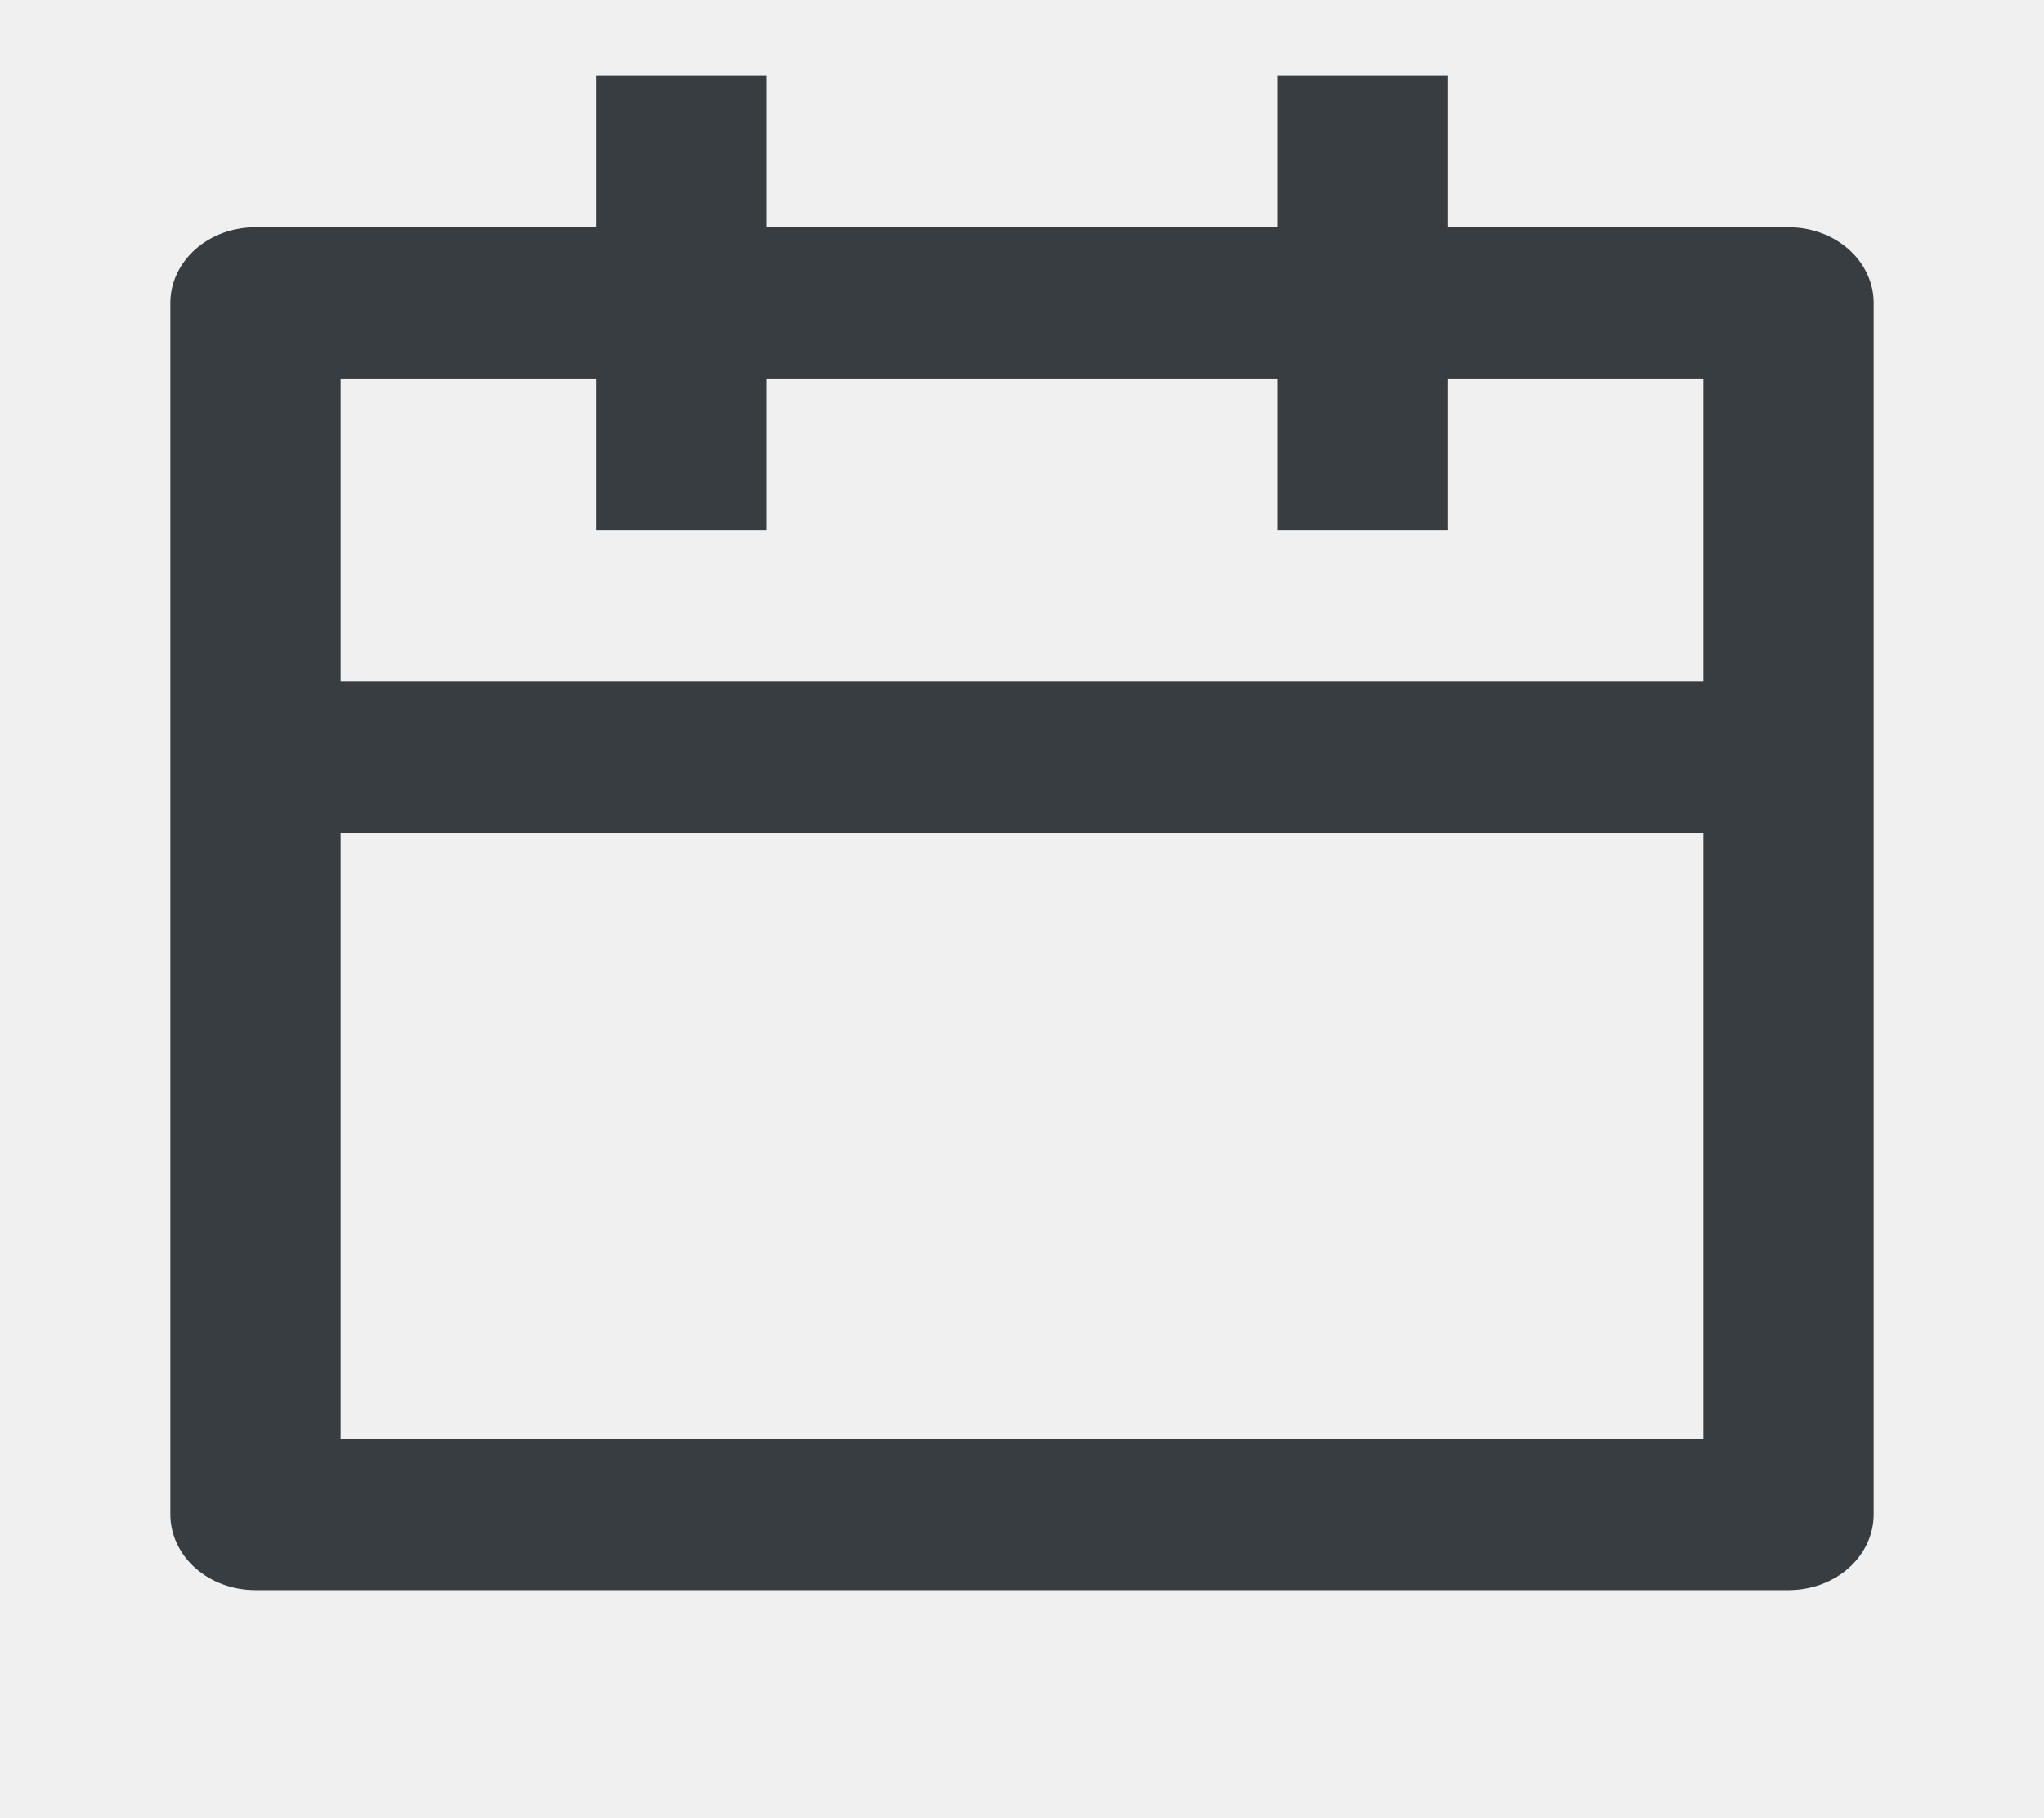
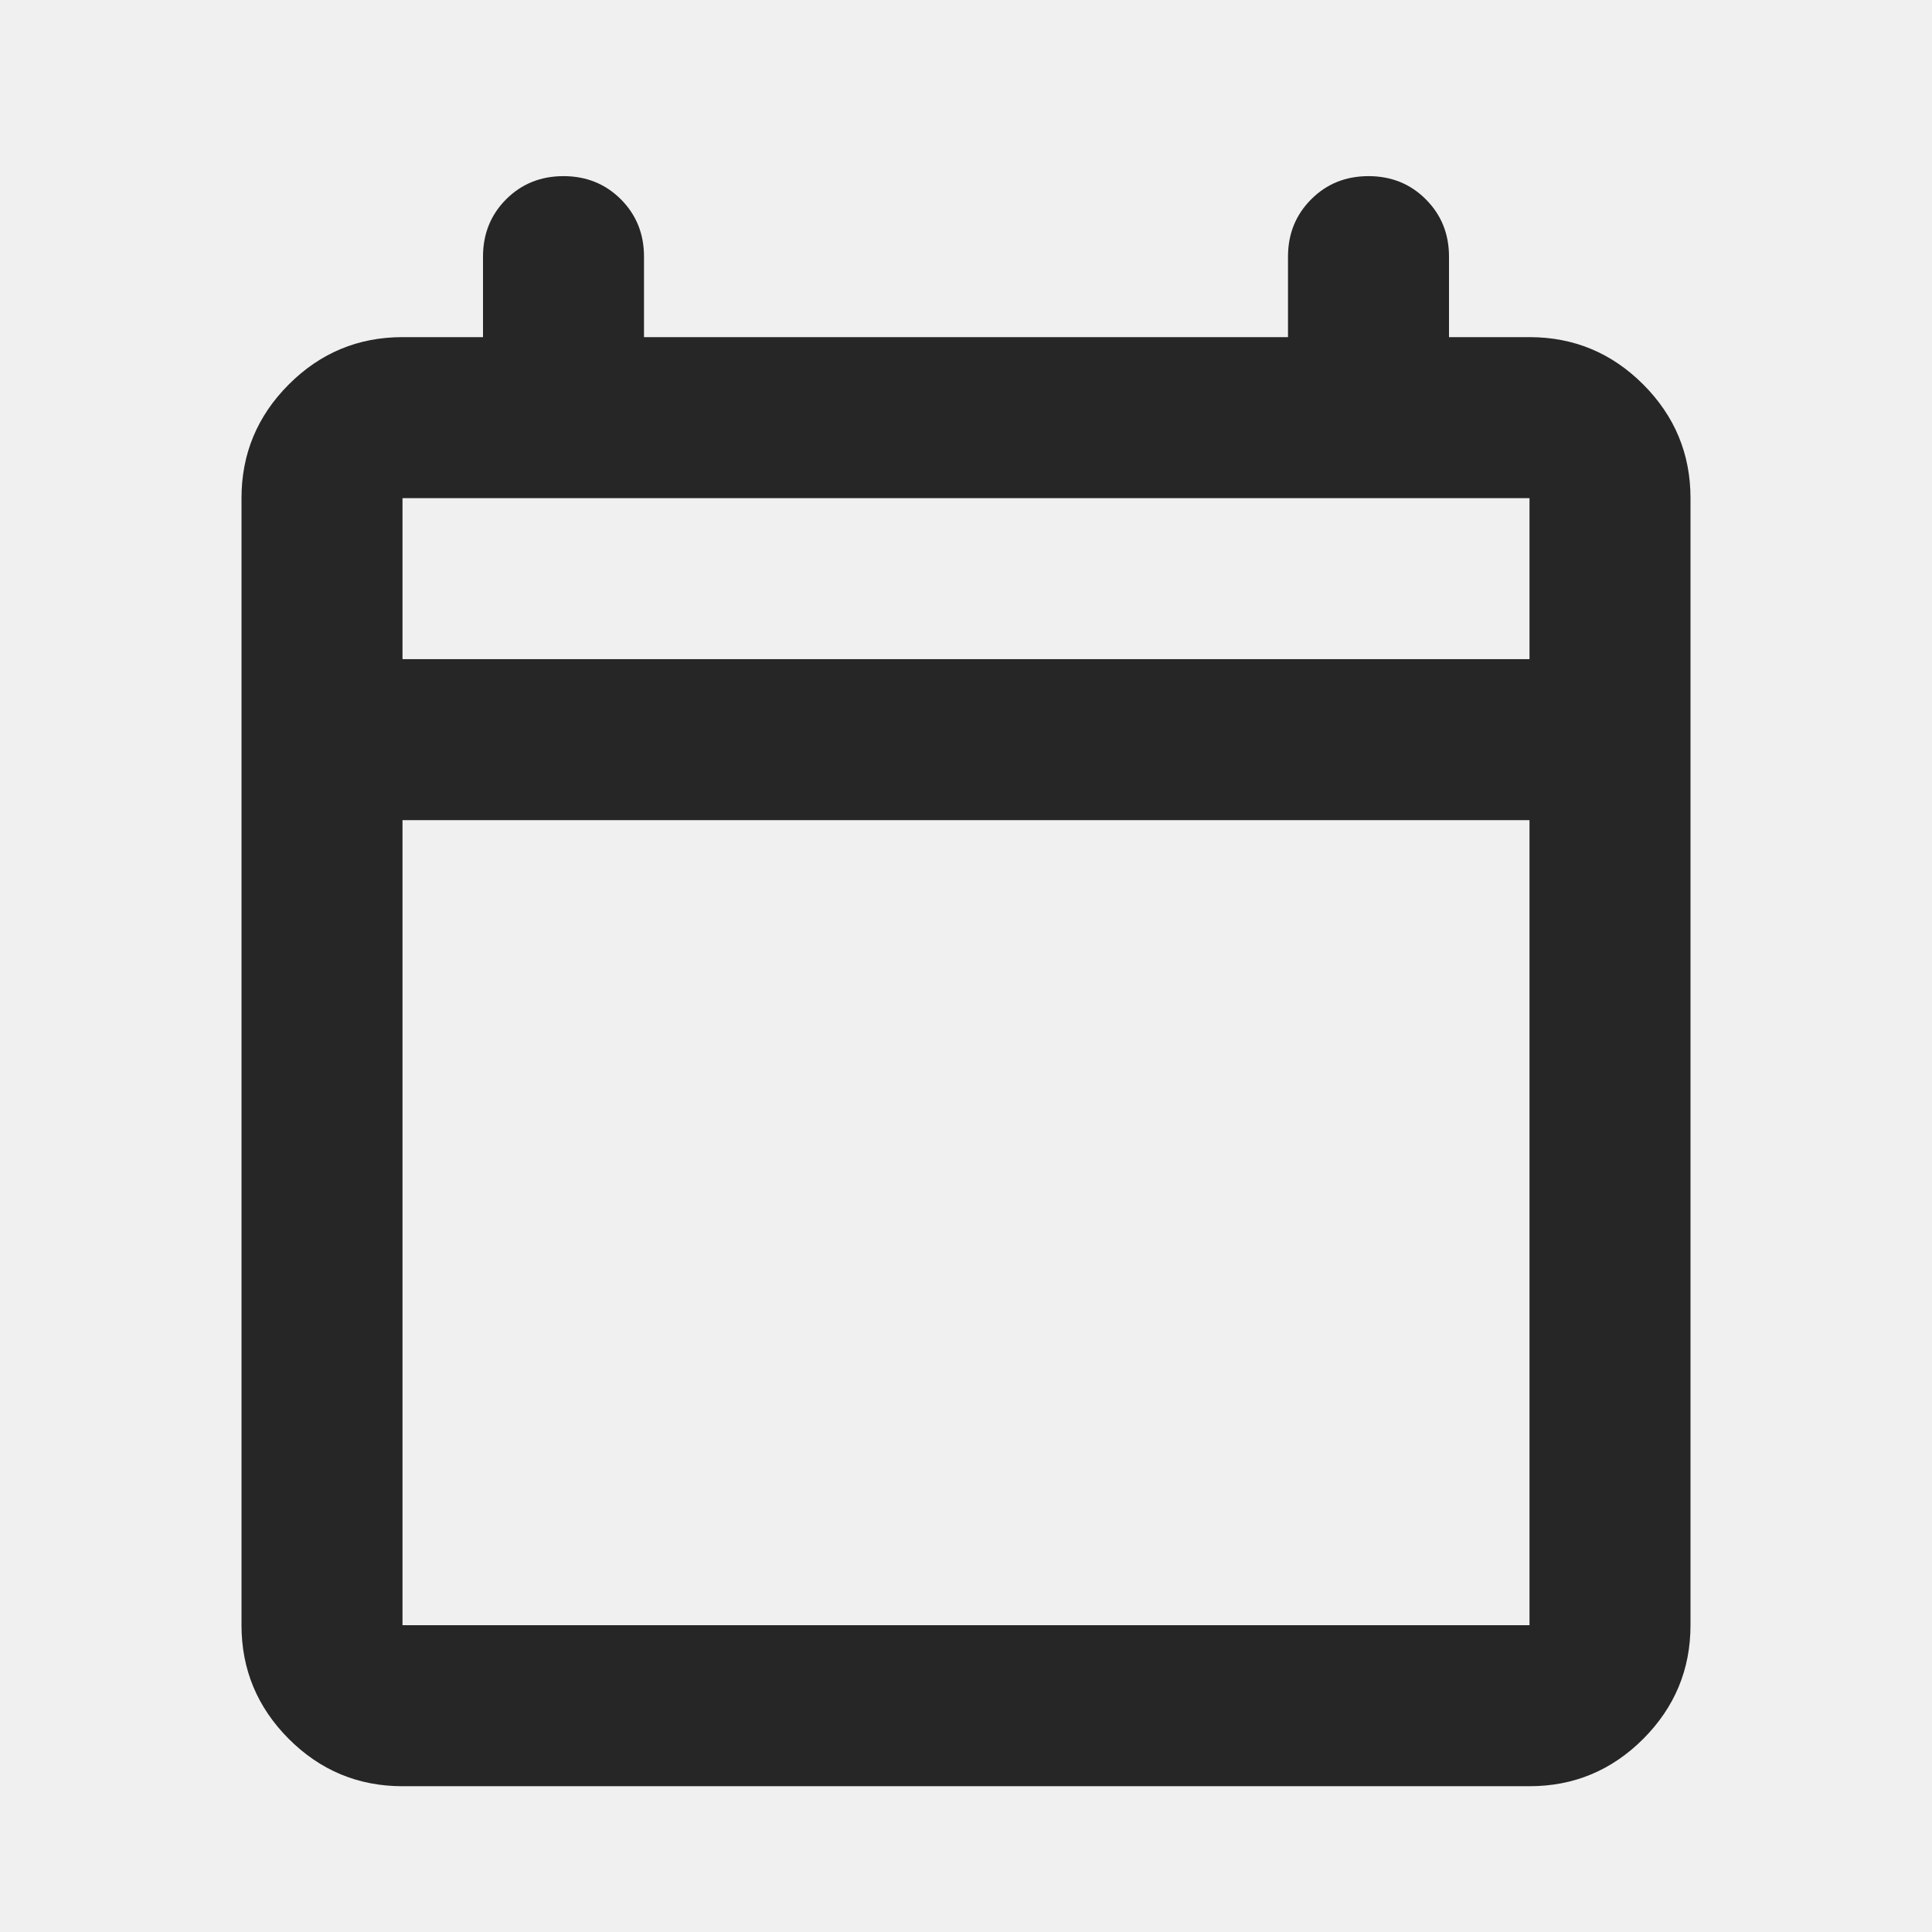
- <svg xmlns="http://www.w3.org/2000/svg" width="27" height="24" viewBox="0 0 27 24" fill="none">
-   <g clip-path="url(#clip0_1379_32814)">
-     <path d="M19.125 3H23.625C23.923 3 24.209 3.105 24.421 3.293C24.631 3.48 24.75 3.735 24.75 4V20C24.75 20.265 24.631 20.52 24.421 20.707C24.209 20.895 23.923 21 23.625 21H3.375C3.077 21 2.79 20.895 2.579 20.707C2.369 20.52 2.25 20.265 2.25 20V4C2.25 3.735 2.369 3.48 2.579 3.293C2.79 3.105 3.077 3 3.375 3H7.875V1H10.125V3H16.875V1H19.125V3ZM16.875 5H10.125V7H7.875V5H4.5V9H22.5V5H19.125V7H16.875V5ZM22.5 11H4.5V19H22.5V11Z" fill="#373D40" />
+ <svg xmlns="http://www.w3.org/2000/svg" width="24" height="24" viewBox="0 0 24 24" fill="none">
+   <g clip-path="url(#clip0_2190_16468)">
+     <path d="M5 22.189C4.45 22.189 3.979 21.993 3.587 21.601C3.196 21.209 3 20.738 3 20.189V6.188C3 5.638 3.196 5.168 3.587 4.776C3.979 4.384 4.45 4.188 5 4.188H6V3.188C6 2.905 6.096 2.668 6.287 2.476C6.479 2.284 6.717 2.188 7 2.188C7.283 2.188 7.521 2.284 7.713 2.476C7.904 2.668 8 2.905 8 3.188V4.188H16V3.188C16 2.905 16.096 2.668 16.288 2.476C16.479 2.284 16.717 2.188 17 2.188C17.283 2.188 17.521 2.284 17.712 2.476C17.904 2.668 18 2.905 18 3.188V4.188H19C19.55 4.188 20.021 4.384 20.413 4.776C20.804 5.168 21 5.638 21 6.188V20.189C21 20.738 20.804 21.209 20.413 21.601C20.021 21.993 19.55 22.189 19 22.189H5ZM5 20.189H19V10.188H5V20.189ZM5 8.188H19V6.188H5V8.188Z" fill="#262626" />
  </g>
  <defs>
-     <clipPath id="clip0_1379_32814">
-       <rect width="27" height="24" fill="white" />
+     <clipPath id="clip0_2190_16468">
+       <rect width="24" height="24" fill="white" />
    </clipPath>
  </defs>
</svg>
